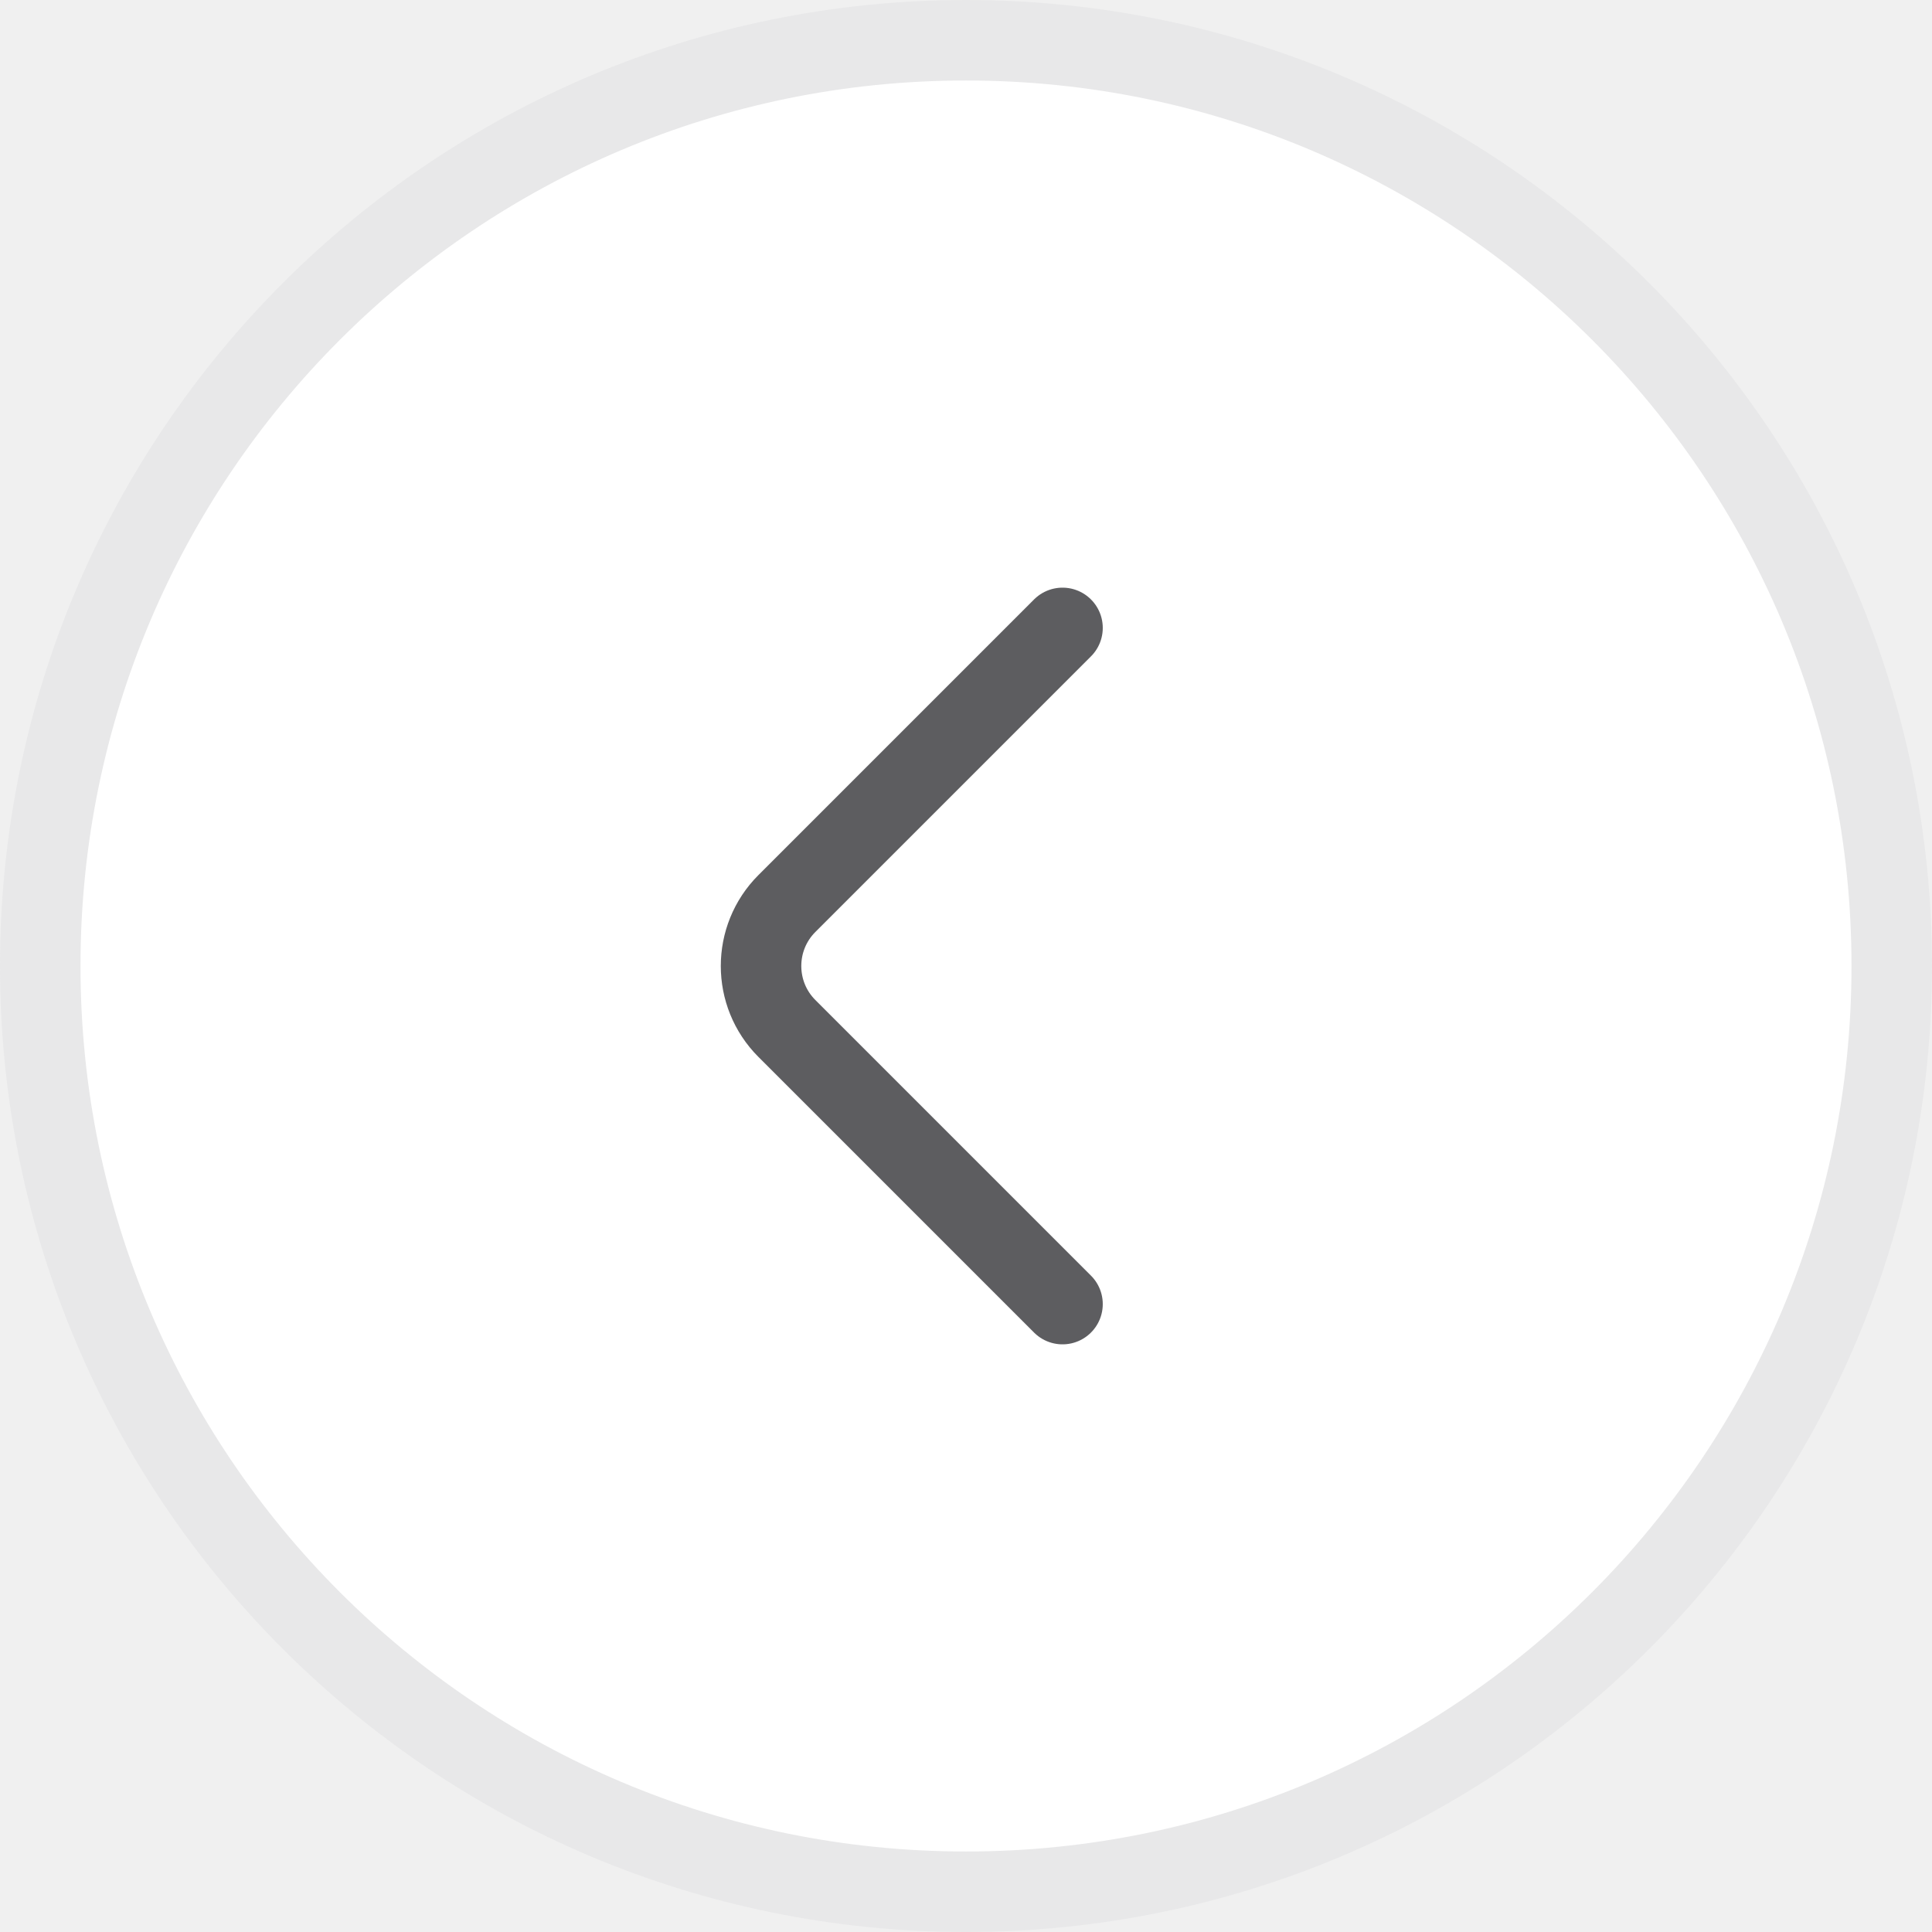
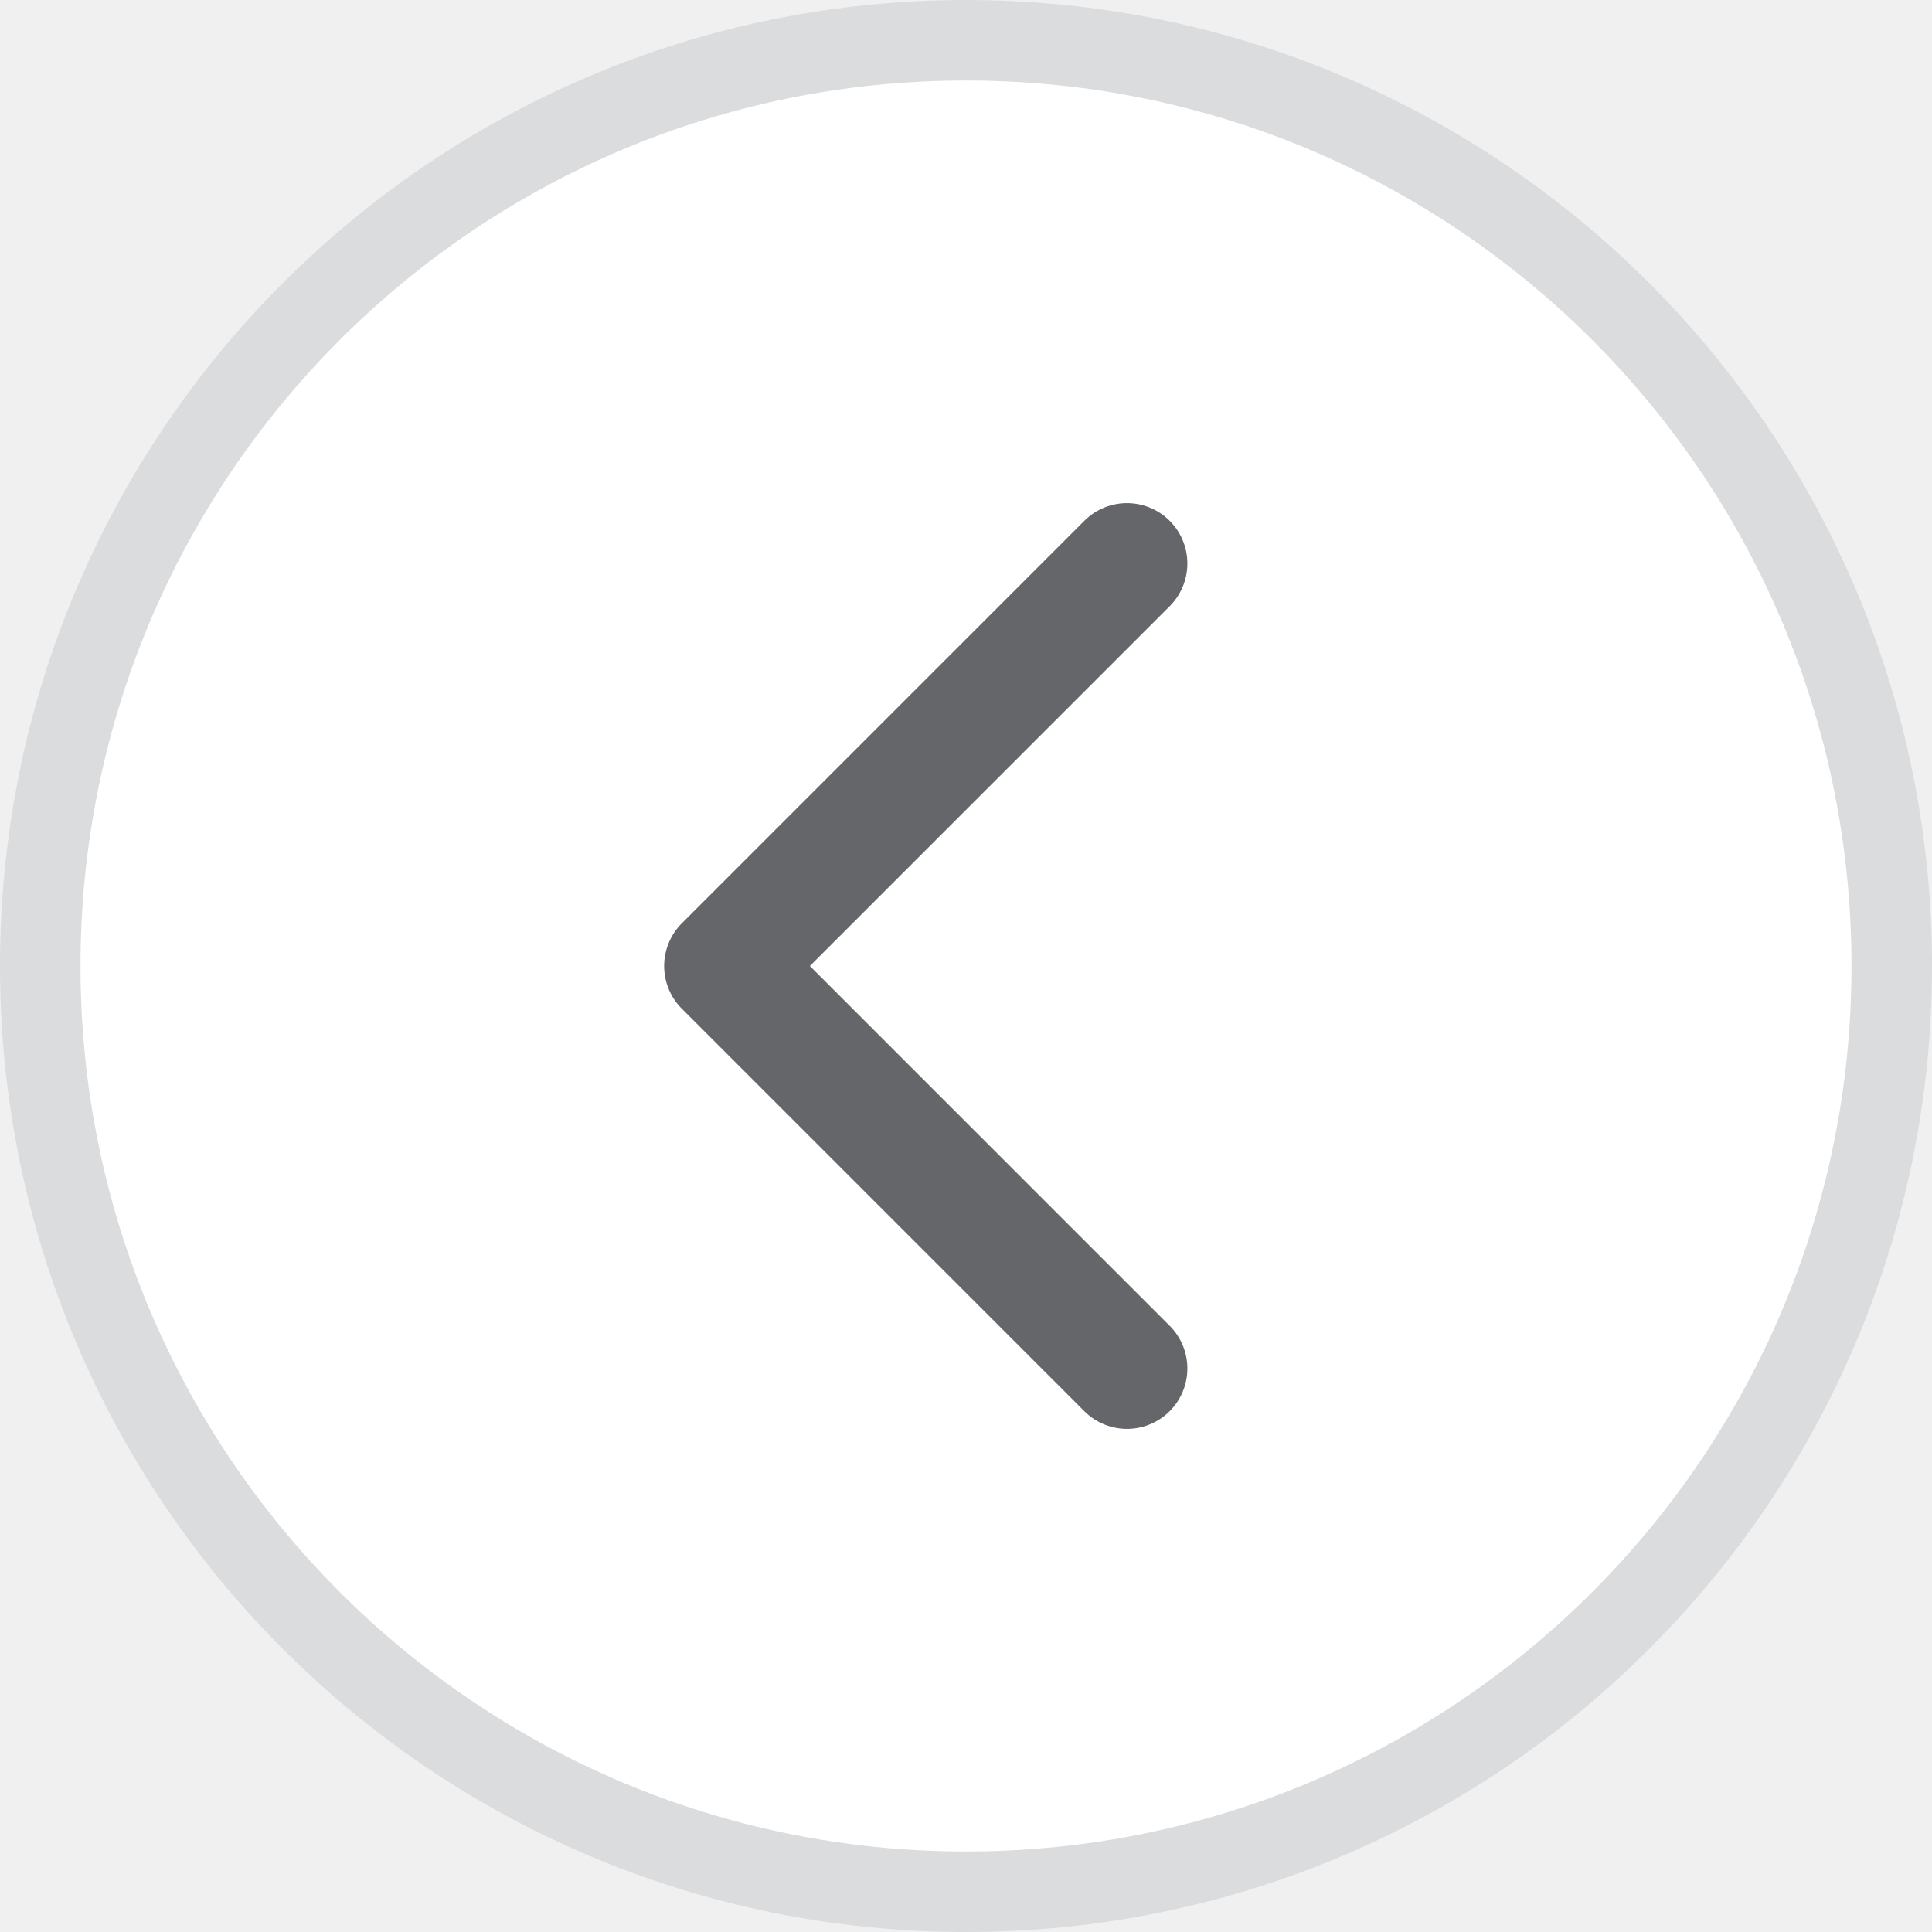
<svg xmlns="http://www.w3.org/2000/svg" width="24" height="24" viewBox="0 0 24 24" fill="none">
-   <g clip-path="url(#clip0_1128_14185)">
-     <circle cx="12" cy="12" r="11.5" transform="rotate(90 12 12)" fill="white" stroke="#E8E8E9" />
-     <path d="M13.199 7.8L9.775 11.224C9.347 11.652 9.347 12.348 9.775 12.776L13.199 16.2" stroke="#5D5D60" stroke-linecap="round" />
-   </g>
-   <defs>
-     <clipPath id="clip0_1128_14185">
-       <rect width="24" height="24" fill="white" />
-     </clipPath>
-   </defs>
+   <rect x="0.5" y="0.5" width="23" height="23" rx="11.5" fill="white" />
+   <rect x="0.5" y="0.5" width="23" height="23" rx="11.5" stroke="#DBDCDD" />
+   <path d="M14 7L9 12L14 17" stroke="#65666A" stroke-width="1.5" stroke-linecap="round" stroke-linejoin="round" />
</svg>
